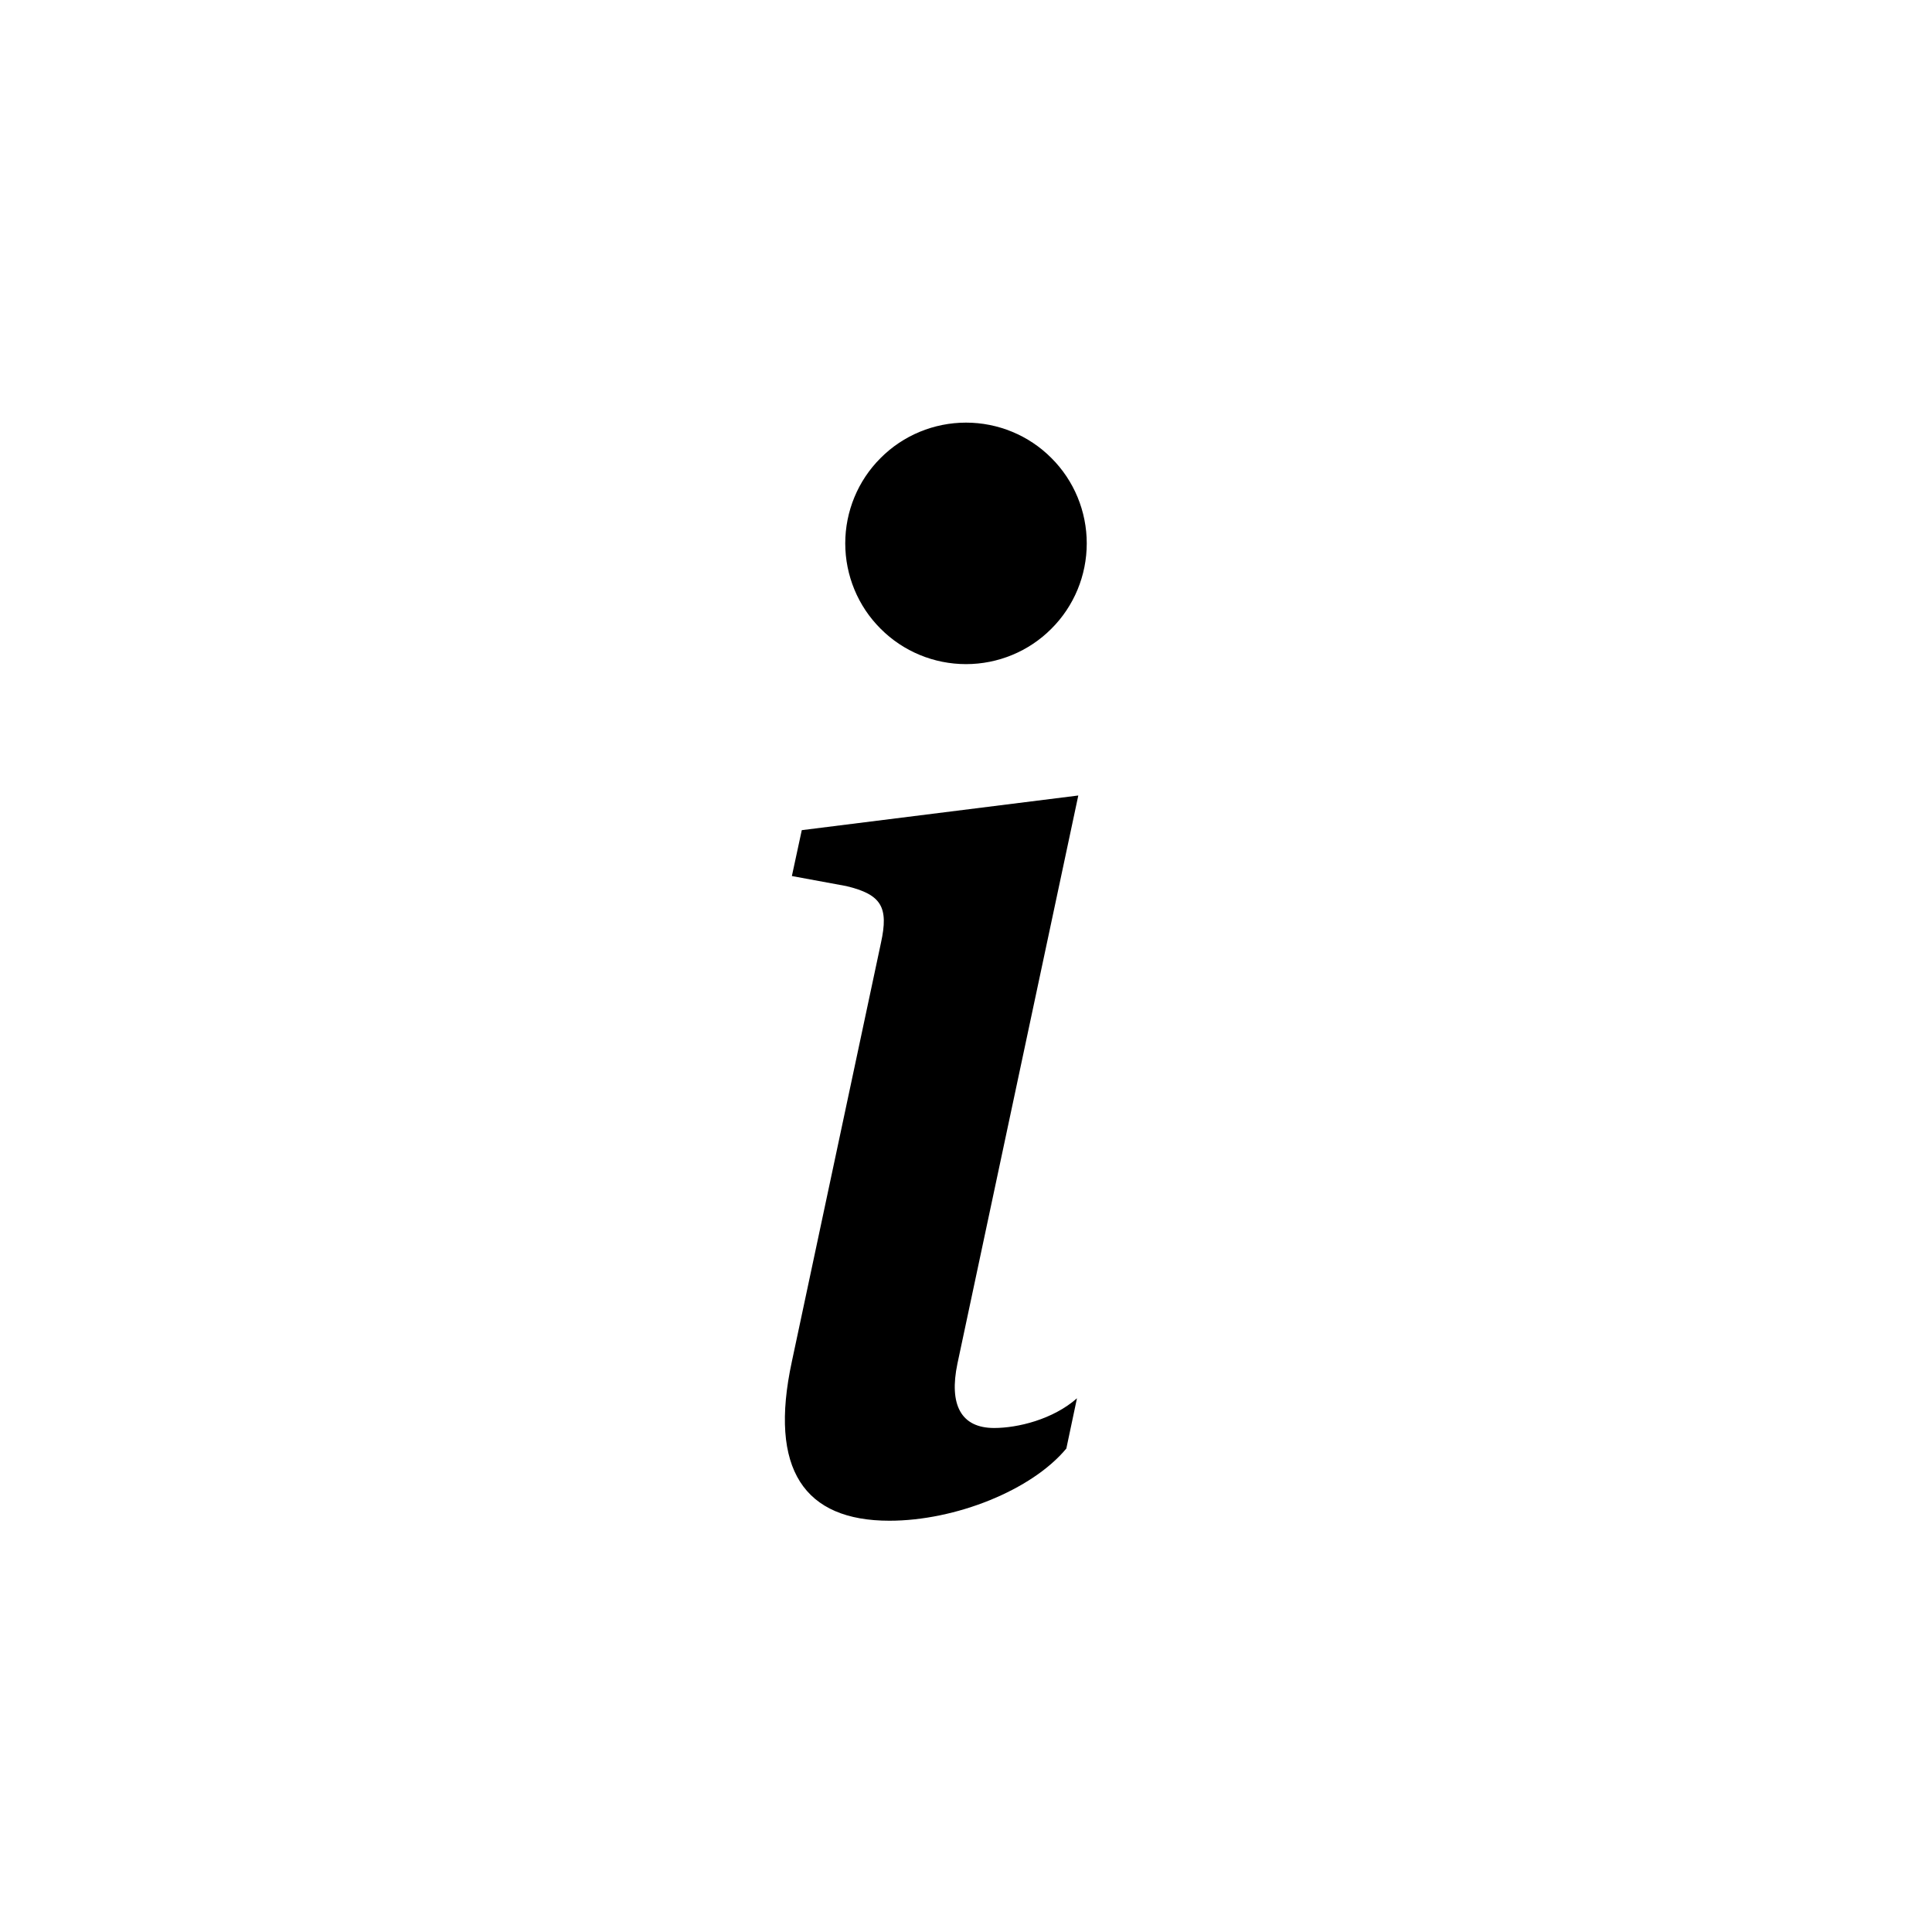
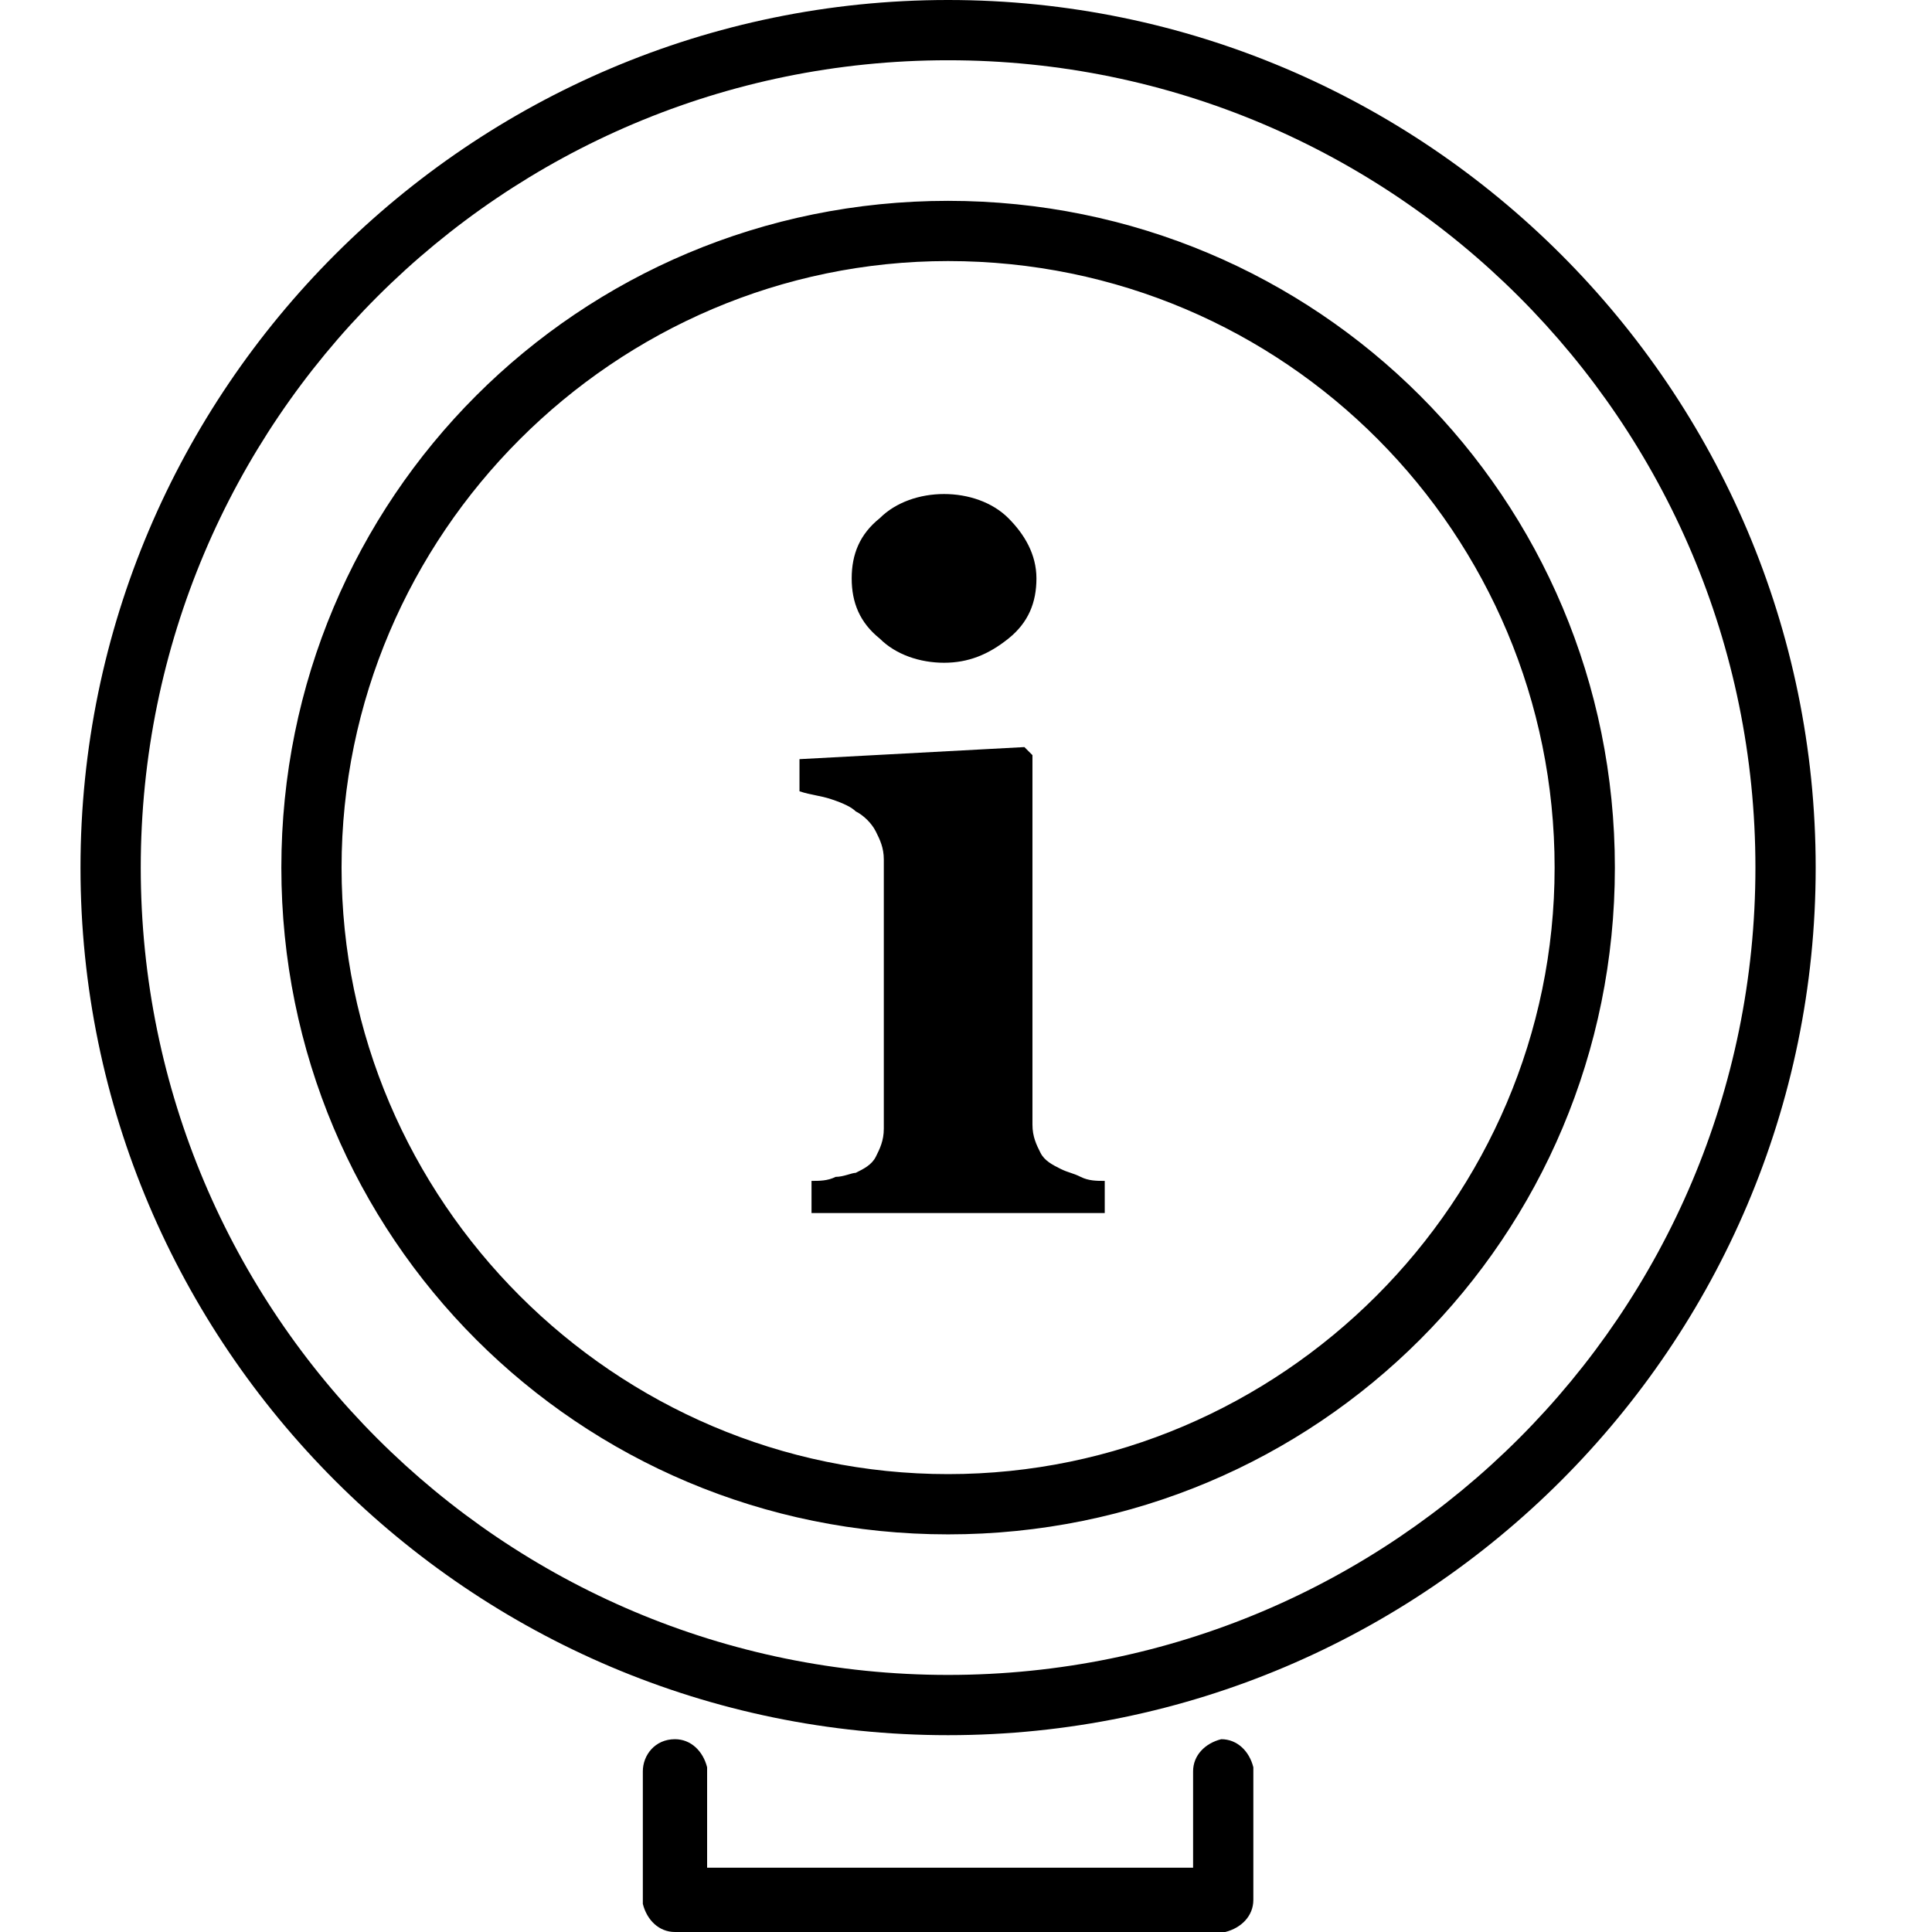
- <svg xmlns="http://www.w3.org/2000/svg" width="16" height="16" viewBox="0 0 16 16" fill="none">
-   <path d="M8.93 6.588L6.64 6.875L6.558 7.255L7.008 7.338C7.302 7.408 7.36 7.514 7.296 7.807L6.558 11.275C6.364 12.172 6.663 12.594 7.366 12.594C7.911 12.594 8.544 12.342 8.831 11.996L8.919 11.58C8.719 11.756 8.427 11.826 8.233 11.826C7.958 11.826 7.858 11.633 7.929 11.293L8.93 6.588ZM9 4.5C9 4.765 8.895 5.02 8.707 5.207C8.52 5.395 8.265 5.5 8 5.5C7.735 5.5 7.48 5.395 7.293 5.207C7.105 5.02 7 4.765 7 4.5C7 4.235 7.105 3.98 7.293 3.793C7.48 3.605 7.735 3.5 8 3.5C8.265 3.5 8.52 3.605 8.707 3.793C8.895 3.98 9 4.235 9 4.5Z" fill="currentColor" />
+ <svg xmlns="http://www.w3.org/2000/svg" width="48" height="48" viewBox="0 0 48 48" fill="none">
+   <path fill-rule="evenodd" clip-rule="evenodd" d="M30.341 43.21C30.74 43.21 31.04 43.509 31.139 43.908V44.008V47.202C31.139 47.601 30.84 47.9 30.441 48H30.341H16.769C16.37 48 16.071 47.701 15.971 47.301V47.202V44.008C15.971 43.609 16.27 43.21 16.769 43.21C17.168 43.21 17.468 43.509 17.568 43.908V44.008V46.403H29.642V44.008C29.642 43.609 29.942 43.31 30.341 43.21ZM23.555 0C35.43 0 45.11 9.68 45.11 21.555C45.11 33.43 35.43 43.11 23.555 43.11C11.68 43.11 2 33.43 2 21.555C2 9.68 11.68 0 23.555 0ZM23.555 1.497C12.478 1.497 3.497 10.478 3.497 21.555C3.497 32.632 12.478 41.613 23.555 41.613C34.632 41.613 43.613 32.632 43.613 21.555C43.613 10.478 34.632 1.497 23.555 1.497ZM23.555 4.99C32.736 4.99 40.121 12.374 40.121 21.555C40.121 30.736 32.736 38.121 23.555 38.121C14.374 38.121 6.99 30.736 6.99 21.555C6.99 12.374 14.374 4.99 23.555 4.99ZM23.555 6.486C15.272 6.486 8.486 13.272 8.486 21.555C8.486 29.838 15.272 36.624 23.555 36.624C31.838 36.624 38.624 29.838 38.624 21.555C38.624 13.272 31.938 6.486 23.555 6.486ZM25.451 18.561L25.651 18.761V27.942C25.651 28.241 25.75 28.441 25.85 28.64C25.95 28.84 26.15 28.94 26.349 29.04C26.549 29.139 26.649 29.139 26.848 29.239C27.048 29.339 27.247 29.339 27.447 29.339V30.137H20.162V29.339C20.362 29.339 20.561 29.339 20.761 29.239C20.96 29.239 21.16 29.139 21.26 29.139C21.459 29.04 21.659 28.94 21.759 28.74C21.859 28.541 21.958 28.341 21.958 28.042V21.355C21.958 21.056 21.859 20.857 21.759 20.657C21.659 20.457 21.459 20.258 21.26 20.158C21.16 20.058 20.96 19.958 20.661 19.859C20.362 19.759 20.162 19.759 19.863 19.659V18.861L25.451 18.561ZM23.455 12.274C24.054 12.274 24.653 12.474 25.052 12.873C25.451 13.272 25.75 13.771 25.75 14.37C25.75 14.969 25.551 15.468 25.052 15.867C24.553 16.266 24.054 16.466 23.455 16.466C22.857 16.466 22.258 16.266 21.859 15.867C21.36 15.468 21.16 14.969 21.16 14.37C21.16 13.771 21.36 13.272 21.859 12.873C22.258 12.474 22.857 12.274 23.455 12.274Z" fill="currentColor" />
</svg>
